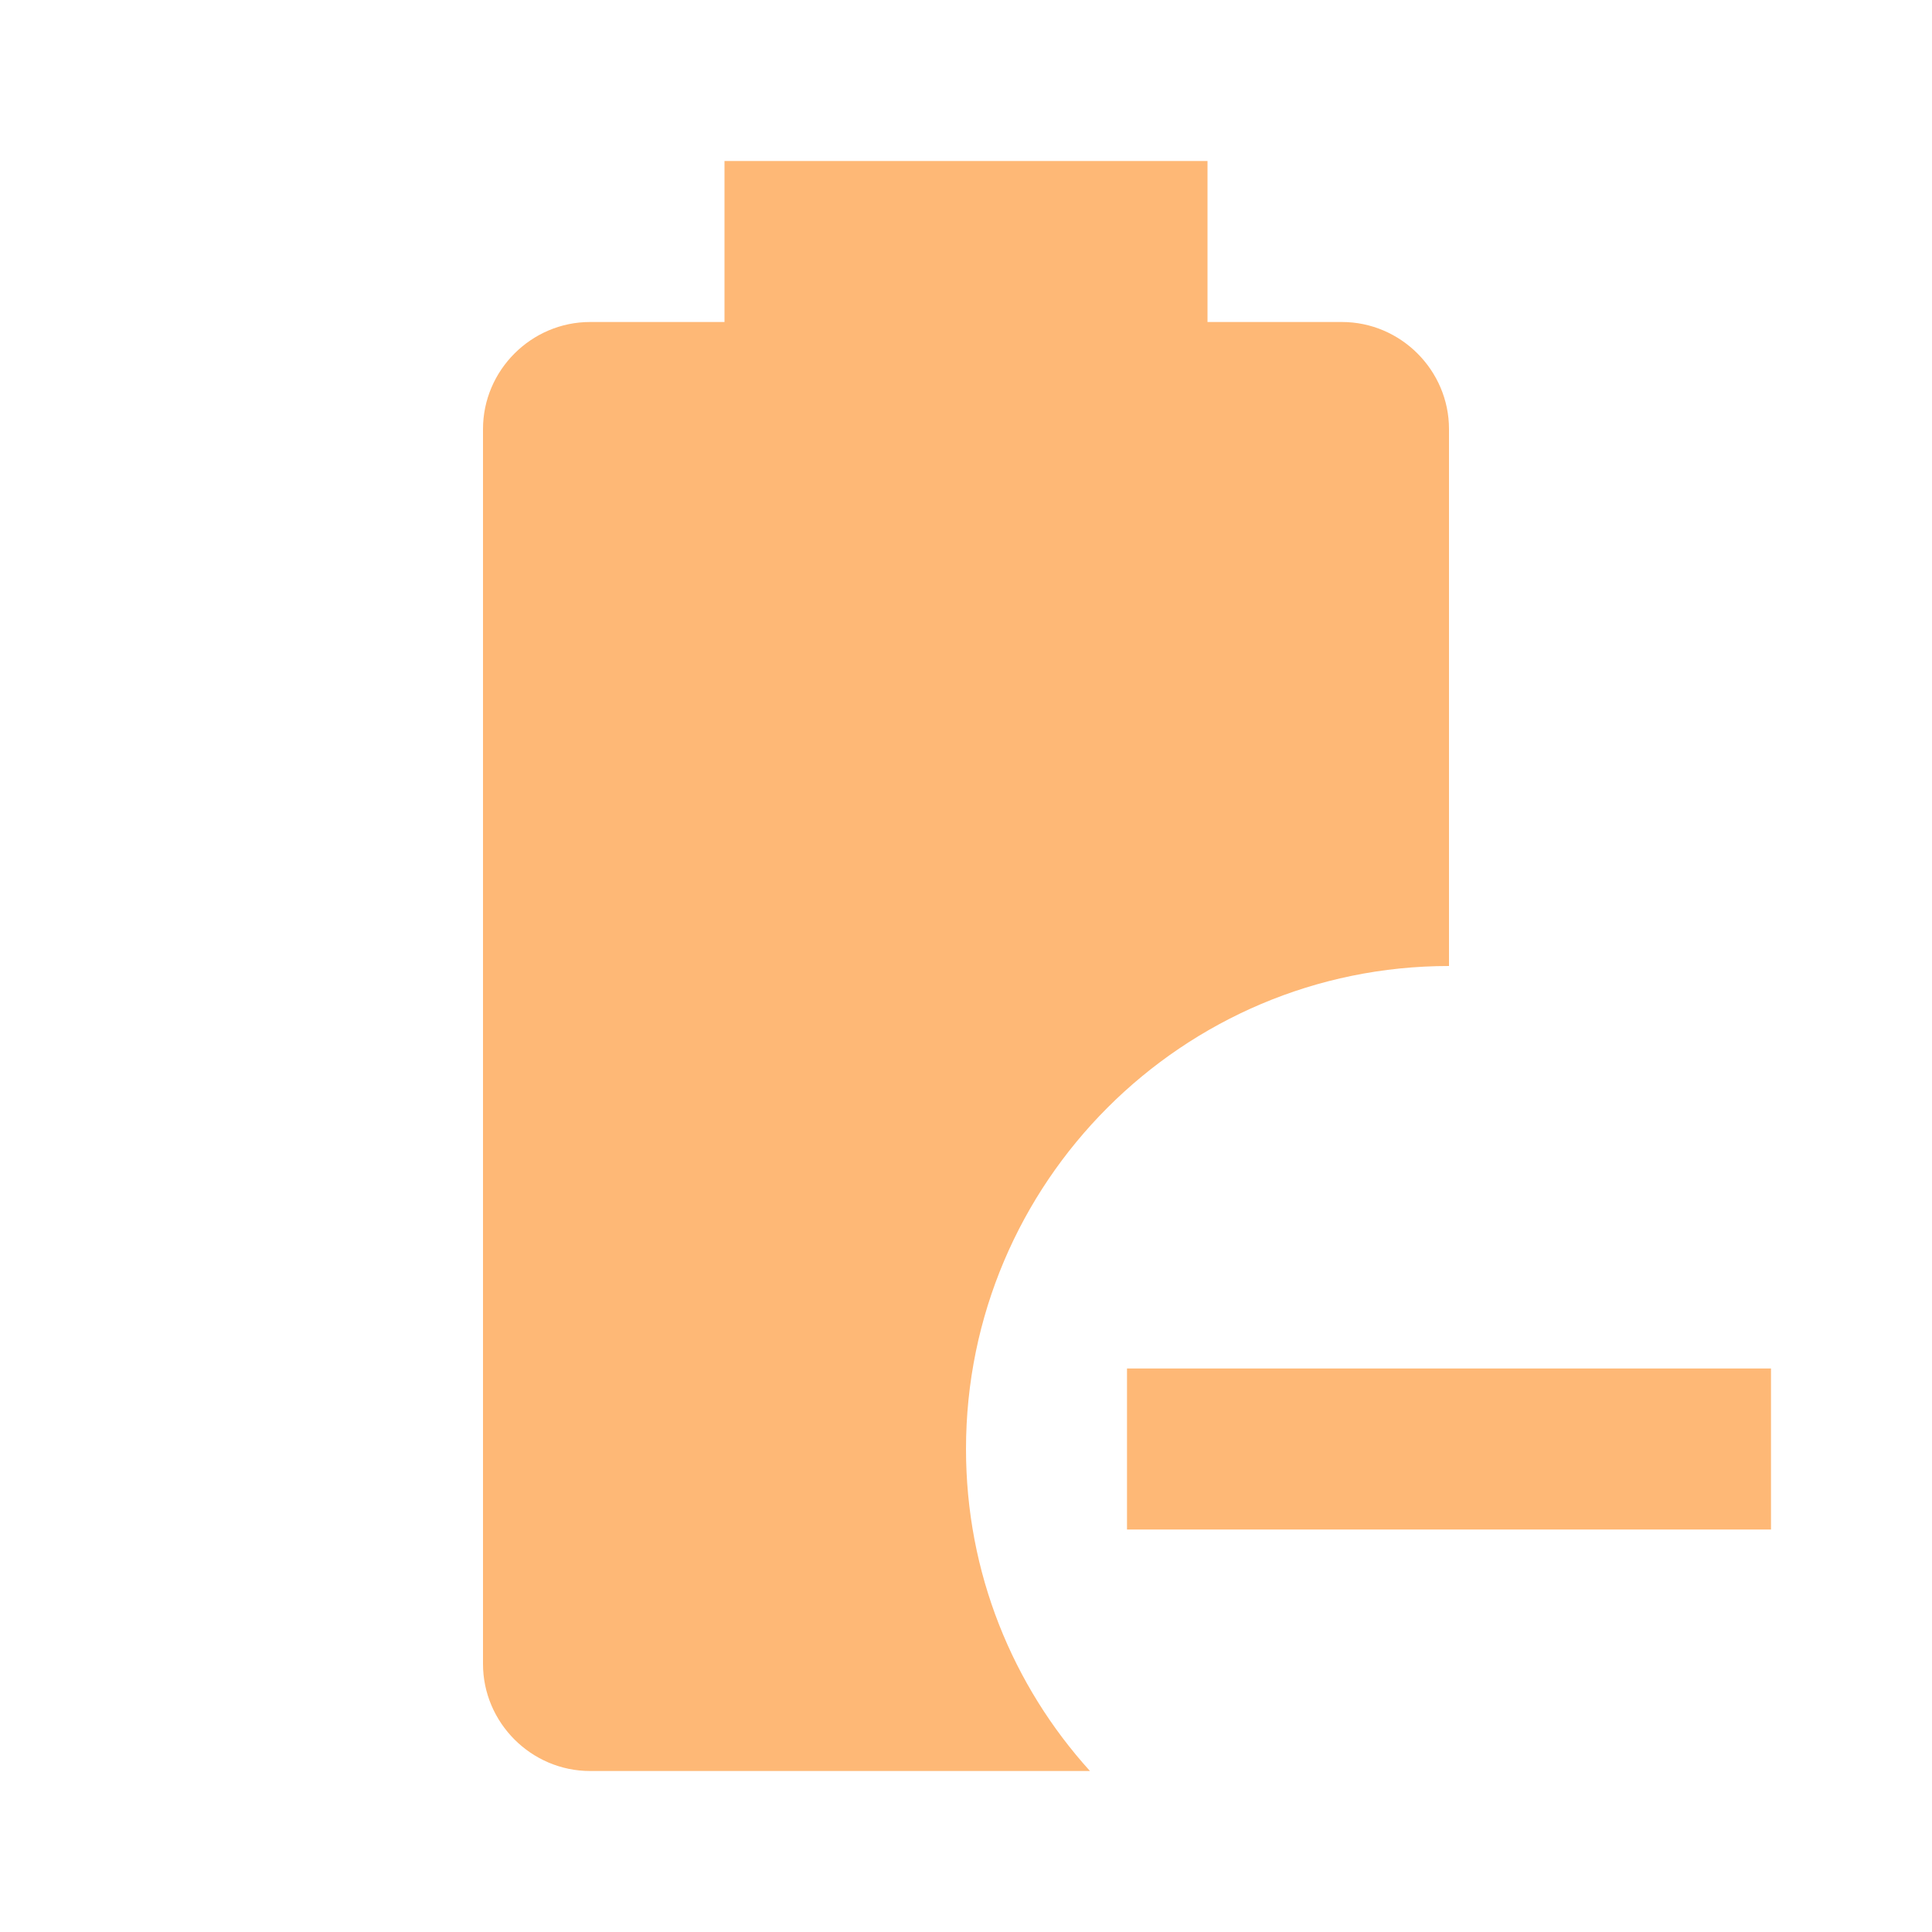
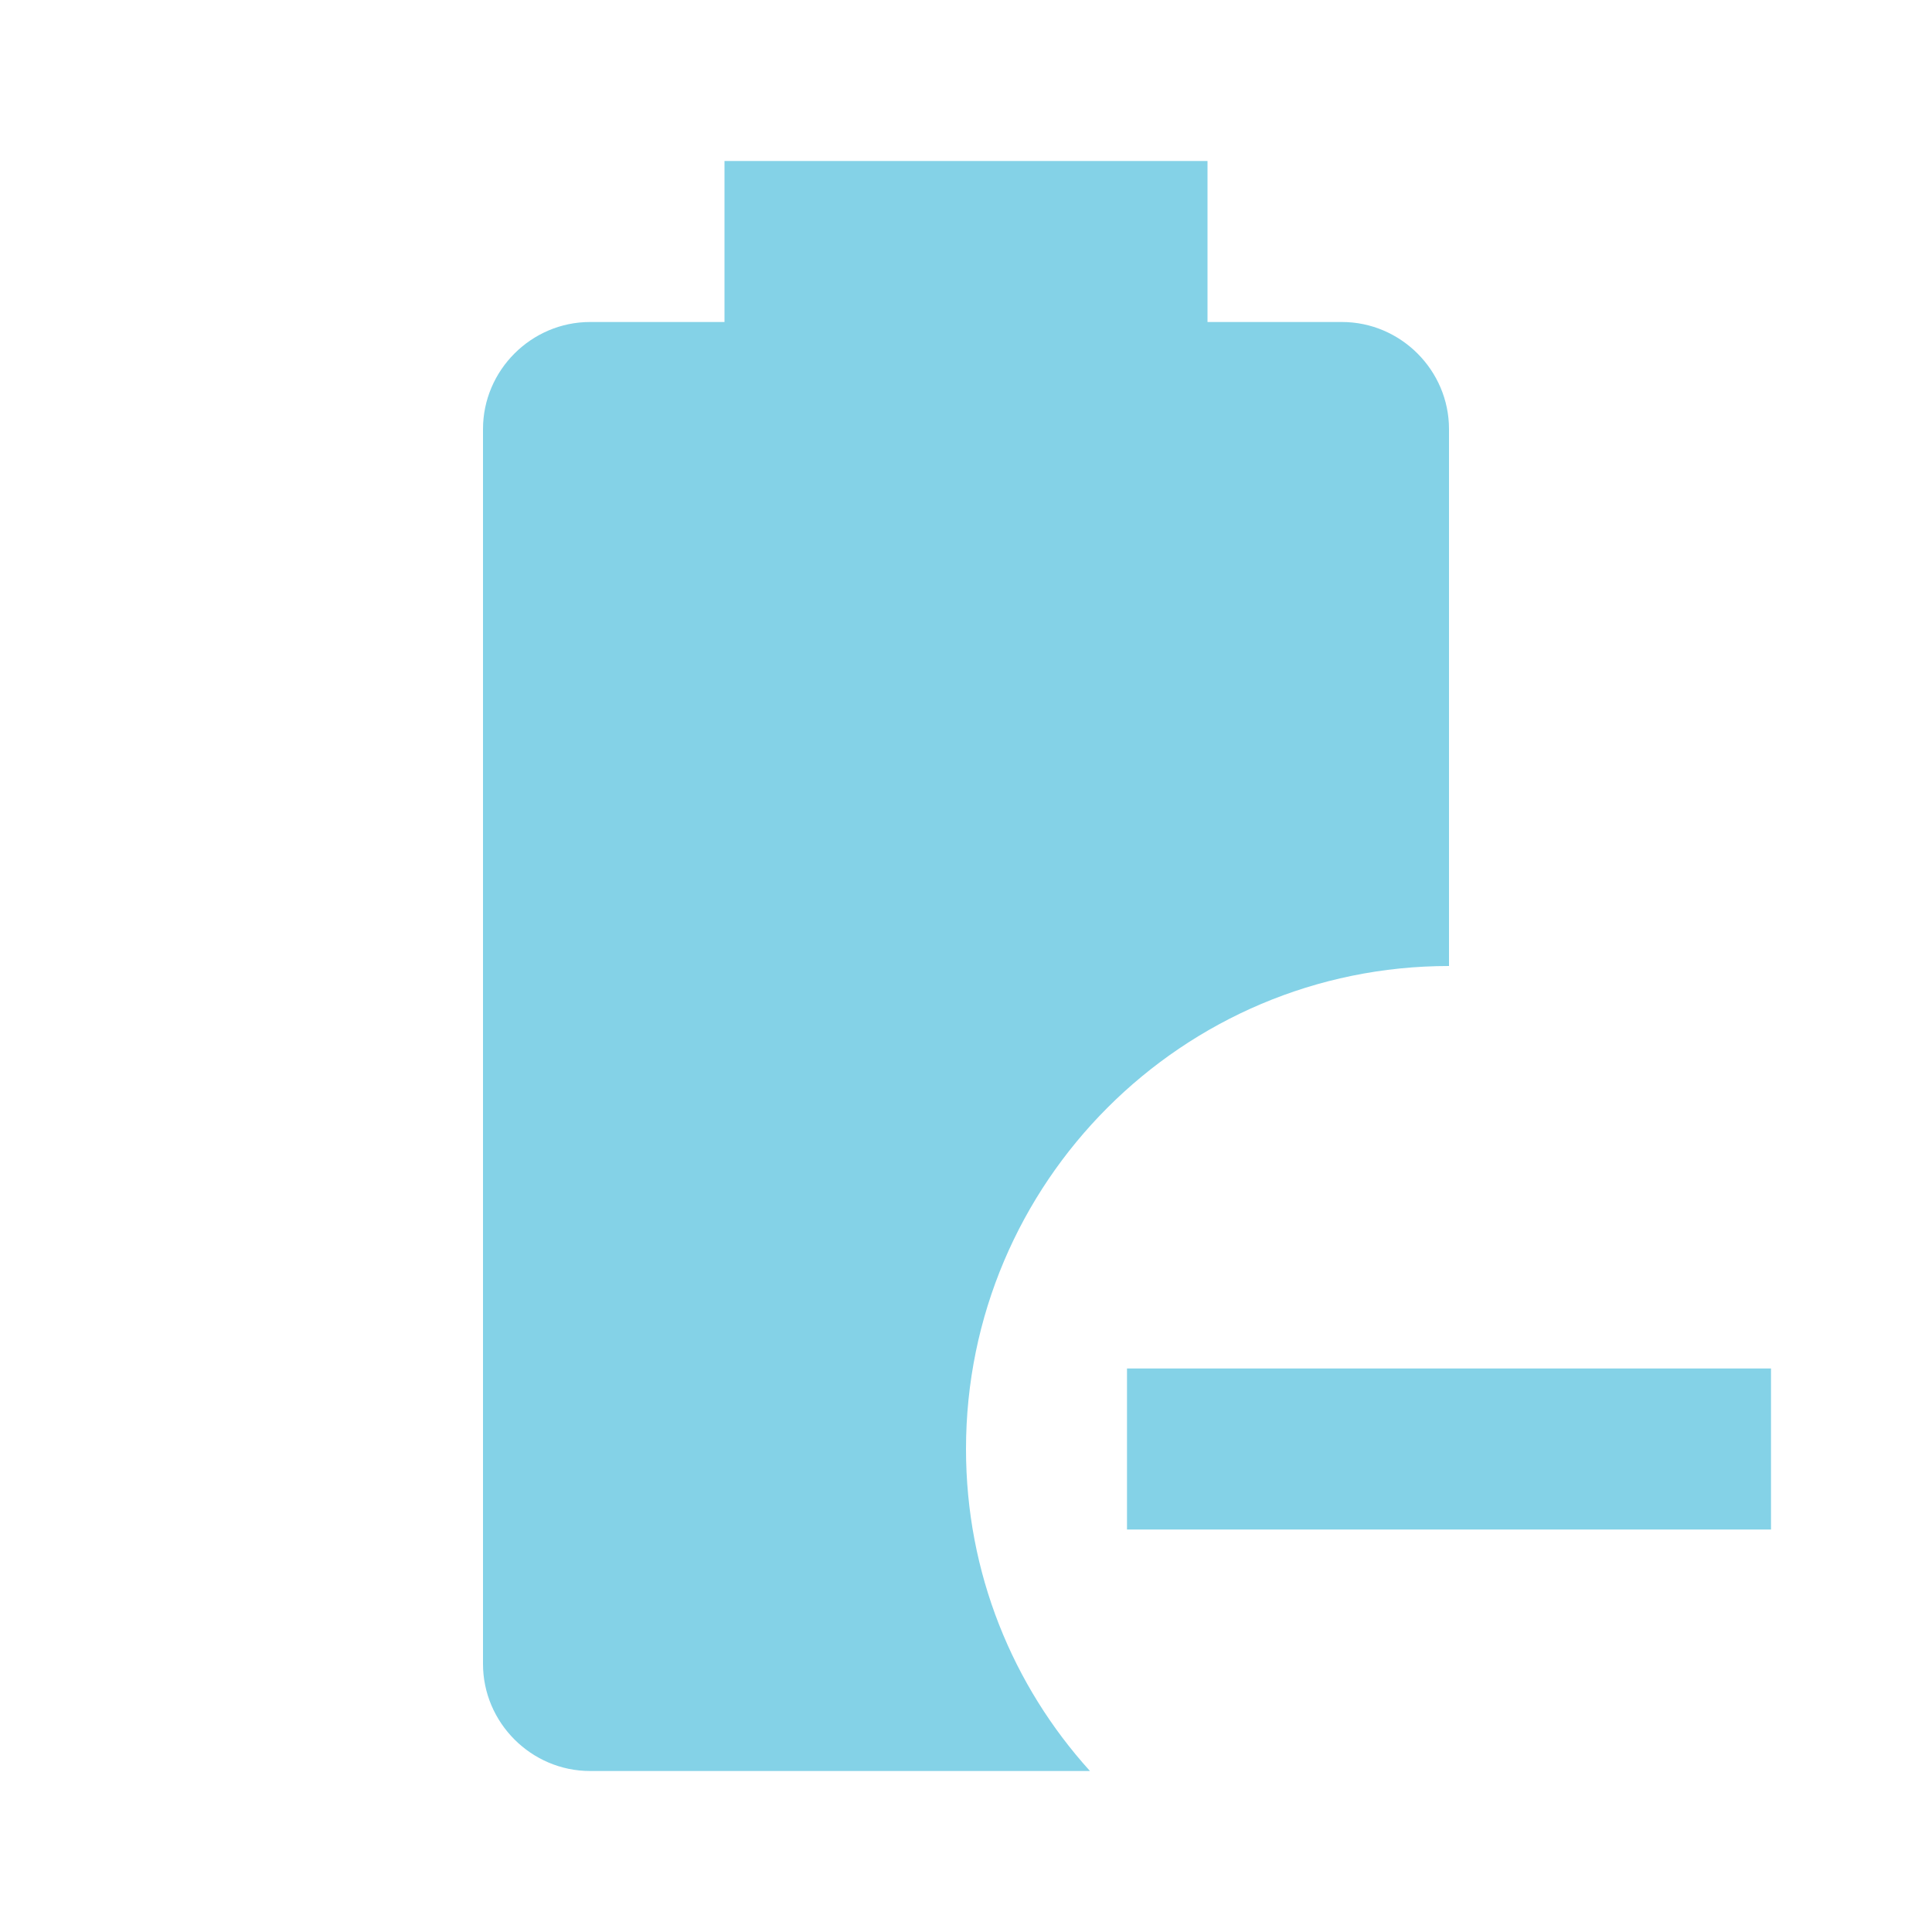
- <svg xmlns="http://www.w3.org/2000/svg" fill="#FEB876" preserveAspectRatio="xMidYMid meet" id="mdi-battery-minus" viewBox="0 0 24 24">
+ <svg xmlns="http://www.w3.org/2000/svg" fill="#84D2E7" preserveAspectRatio="xMidYMid meet" id="mdi-battery-minus" viewBox="0 0 24 24">
  <path d="M13.54 22H7.33C6.6 22 6 21.4 6 20.67V5.33C6 4.6 6.6 4 7.33 4H9V2H15V4H16.67C17.4 4 18 4.6 18 5.33V12C14.69 12 12 14.69 12 18C12 19.54 12.58 20.94 13.54 22M22 17V19H14V17H22Z" />
</svg>
